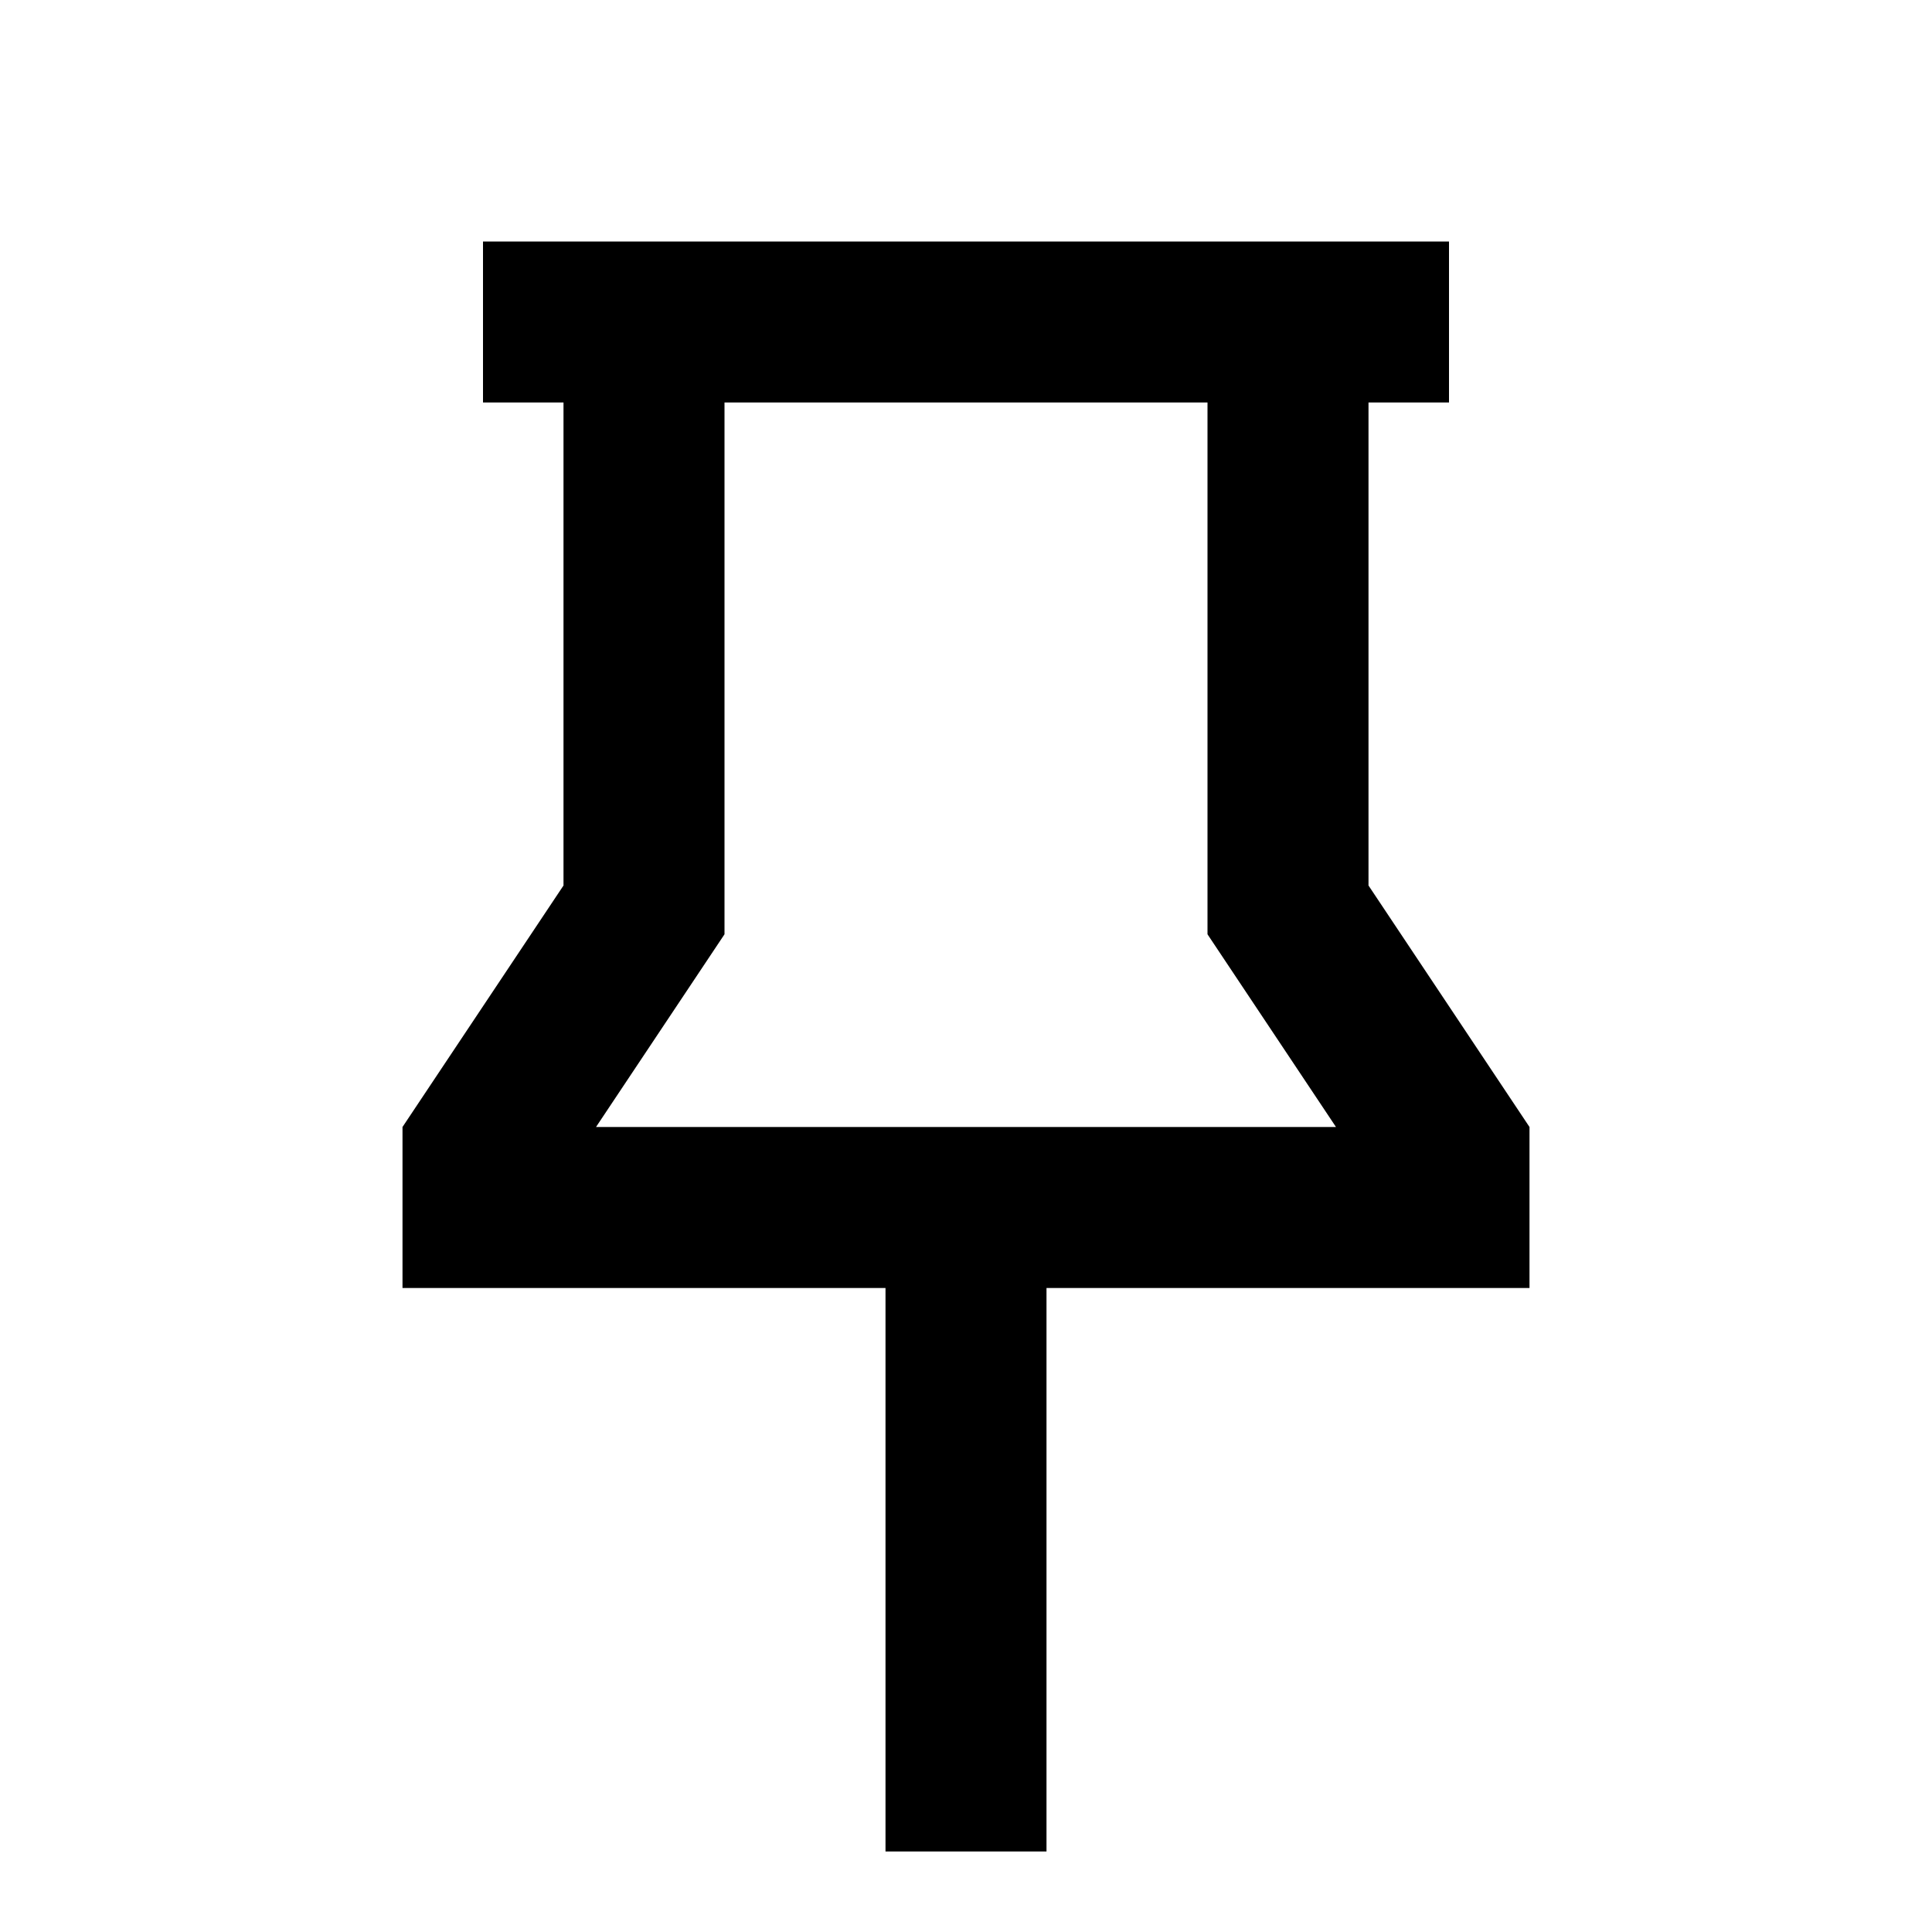
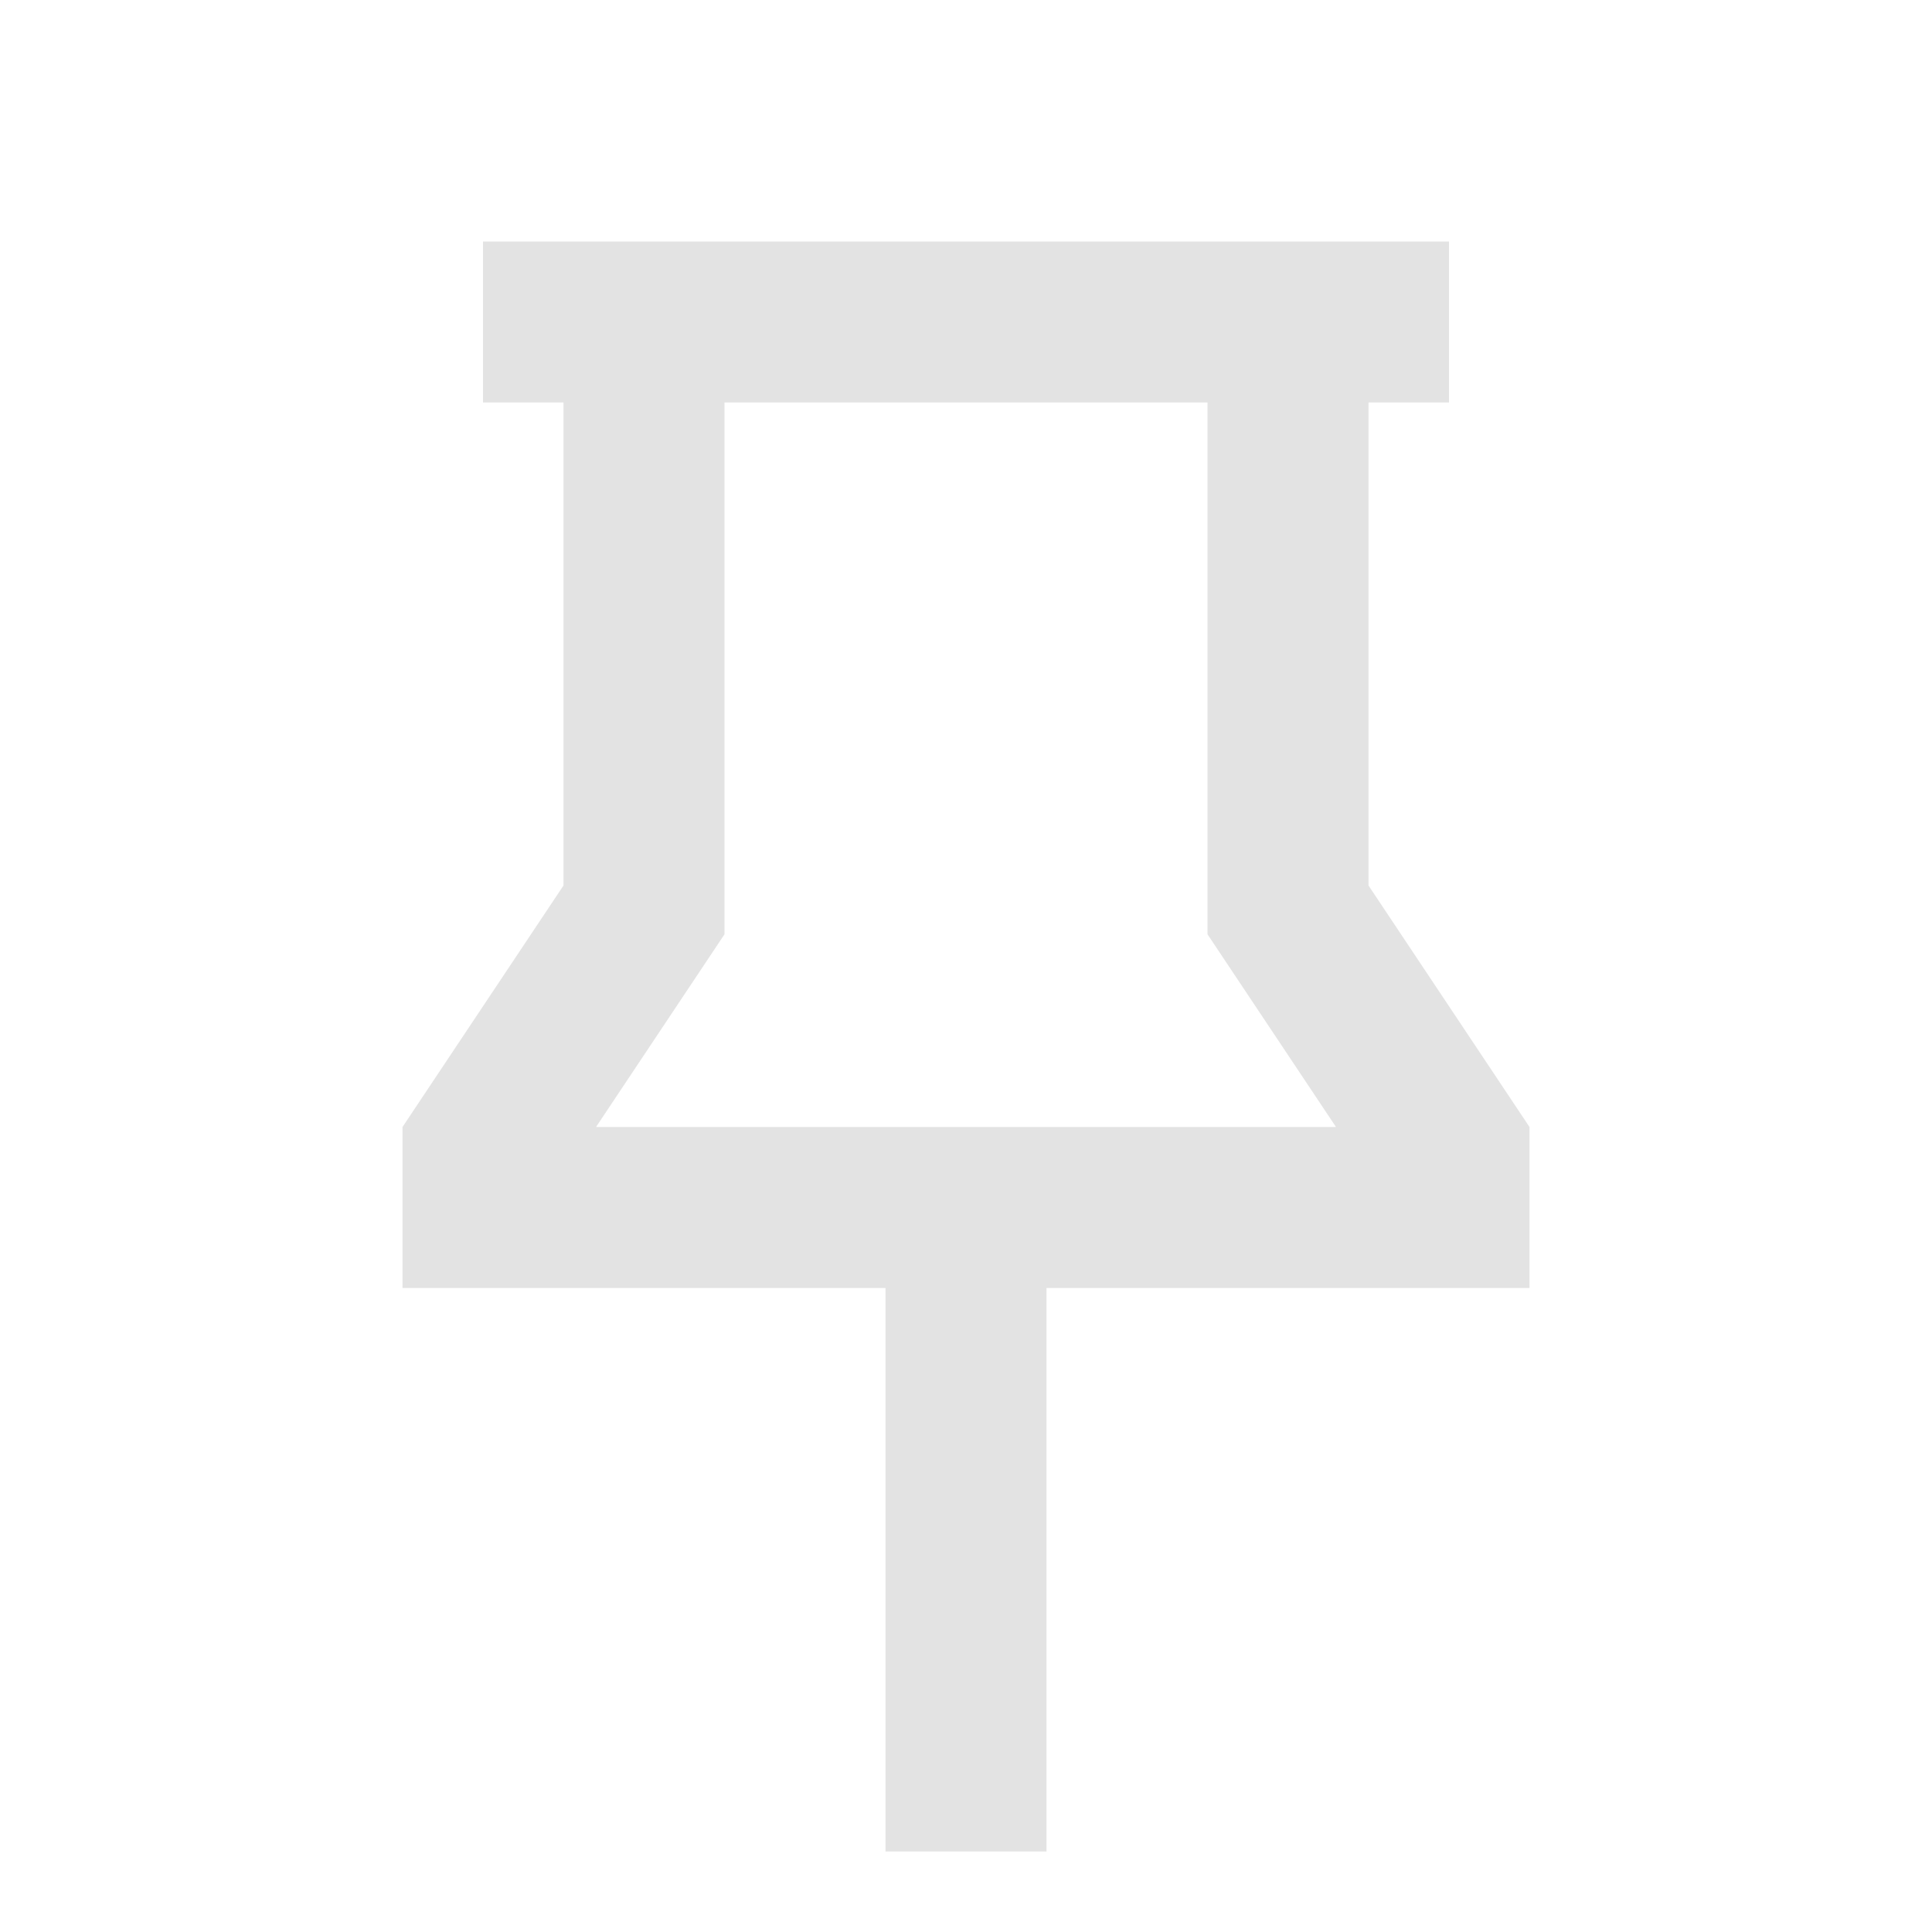
- <svg xmlns="http://www.w3.org/2000/svg" viewBox="0 0 24 24" width="24" height="24">
+ <svg xmlns="http://www.w3.org/2000/svg" viewBox="0 0 24 24" width="24" height="24" fill="#e3e3e3">
  <path fill="none" d="M0 0h24v24H0z" />
  <path d="M18 3v2h-1v6l2 3v2h-6v7h-2v-7H5v-2l2-3V5H6V3h12zM9 5v6.606L7.404 14h9.192L15 11.606V5H9z" />
</svg>
